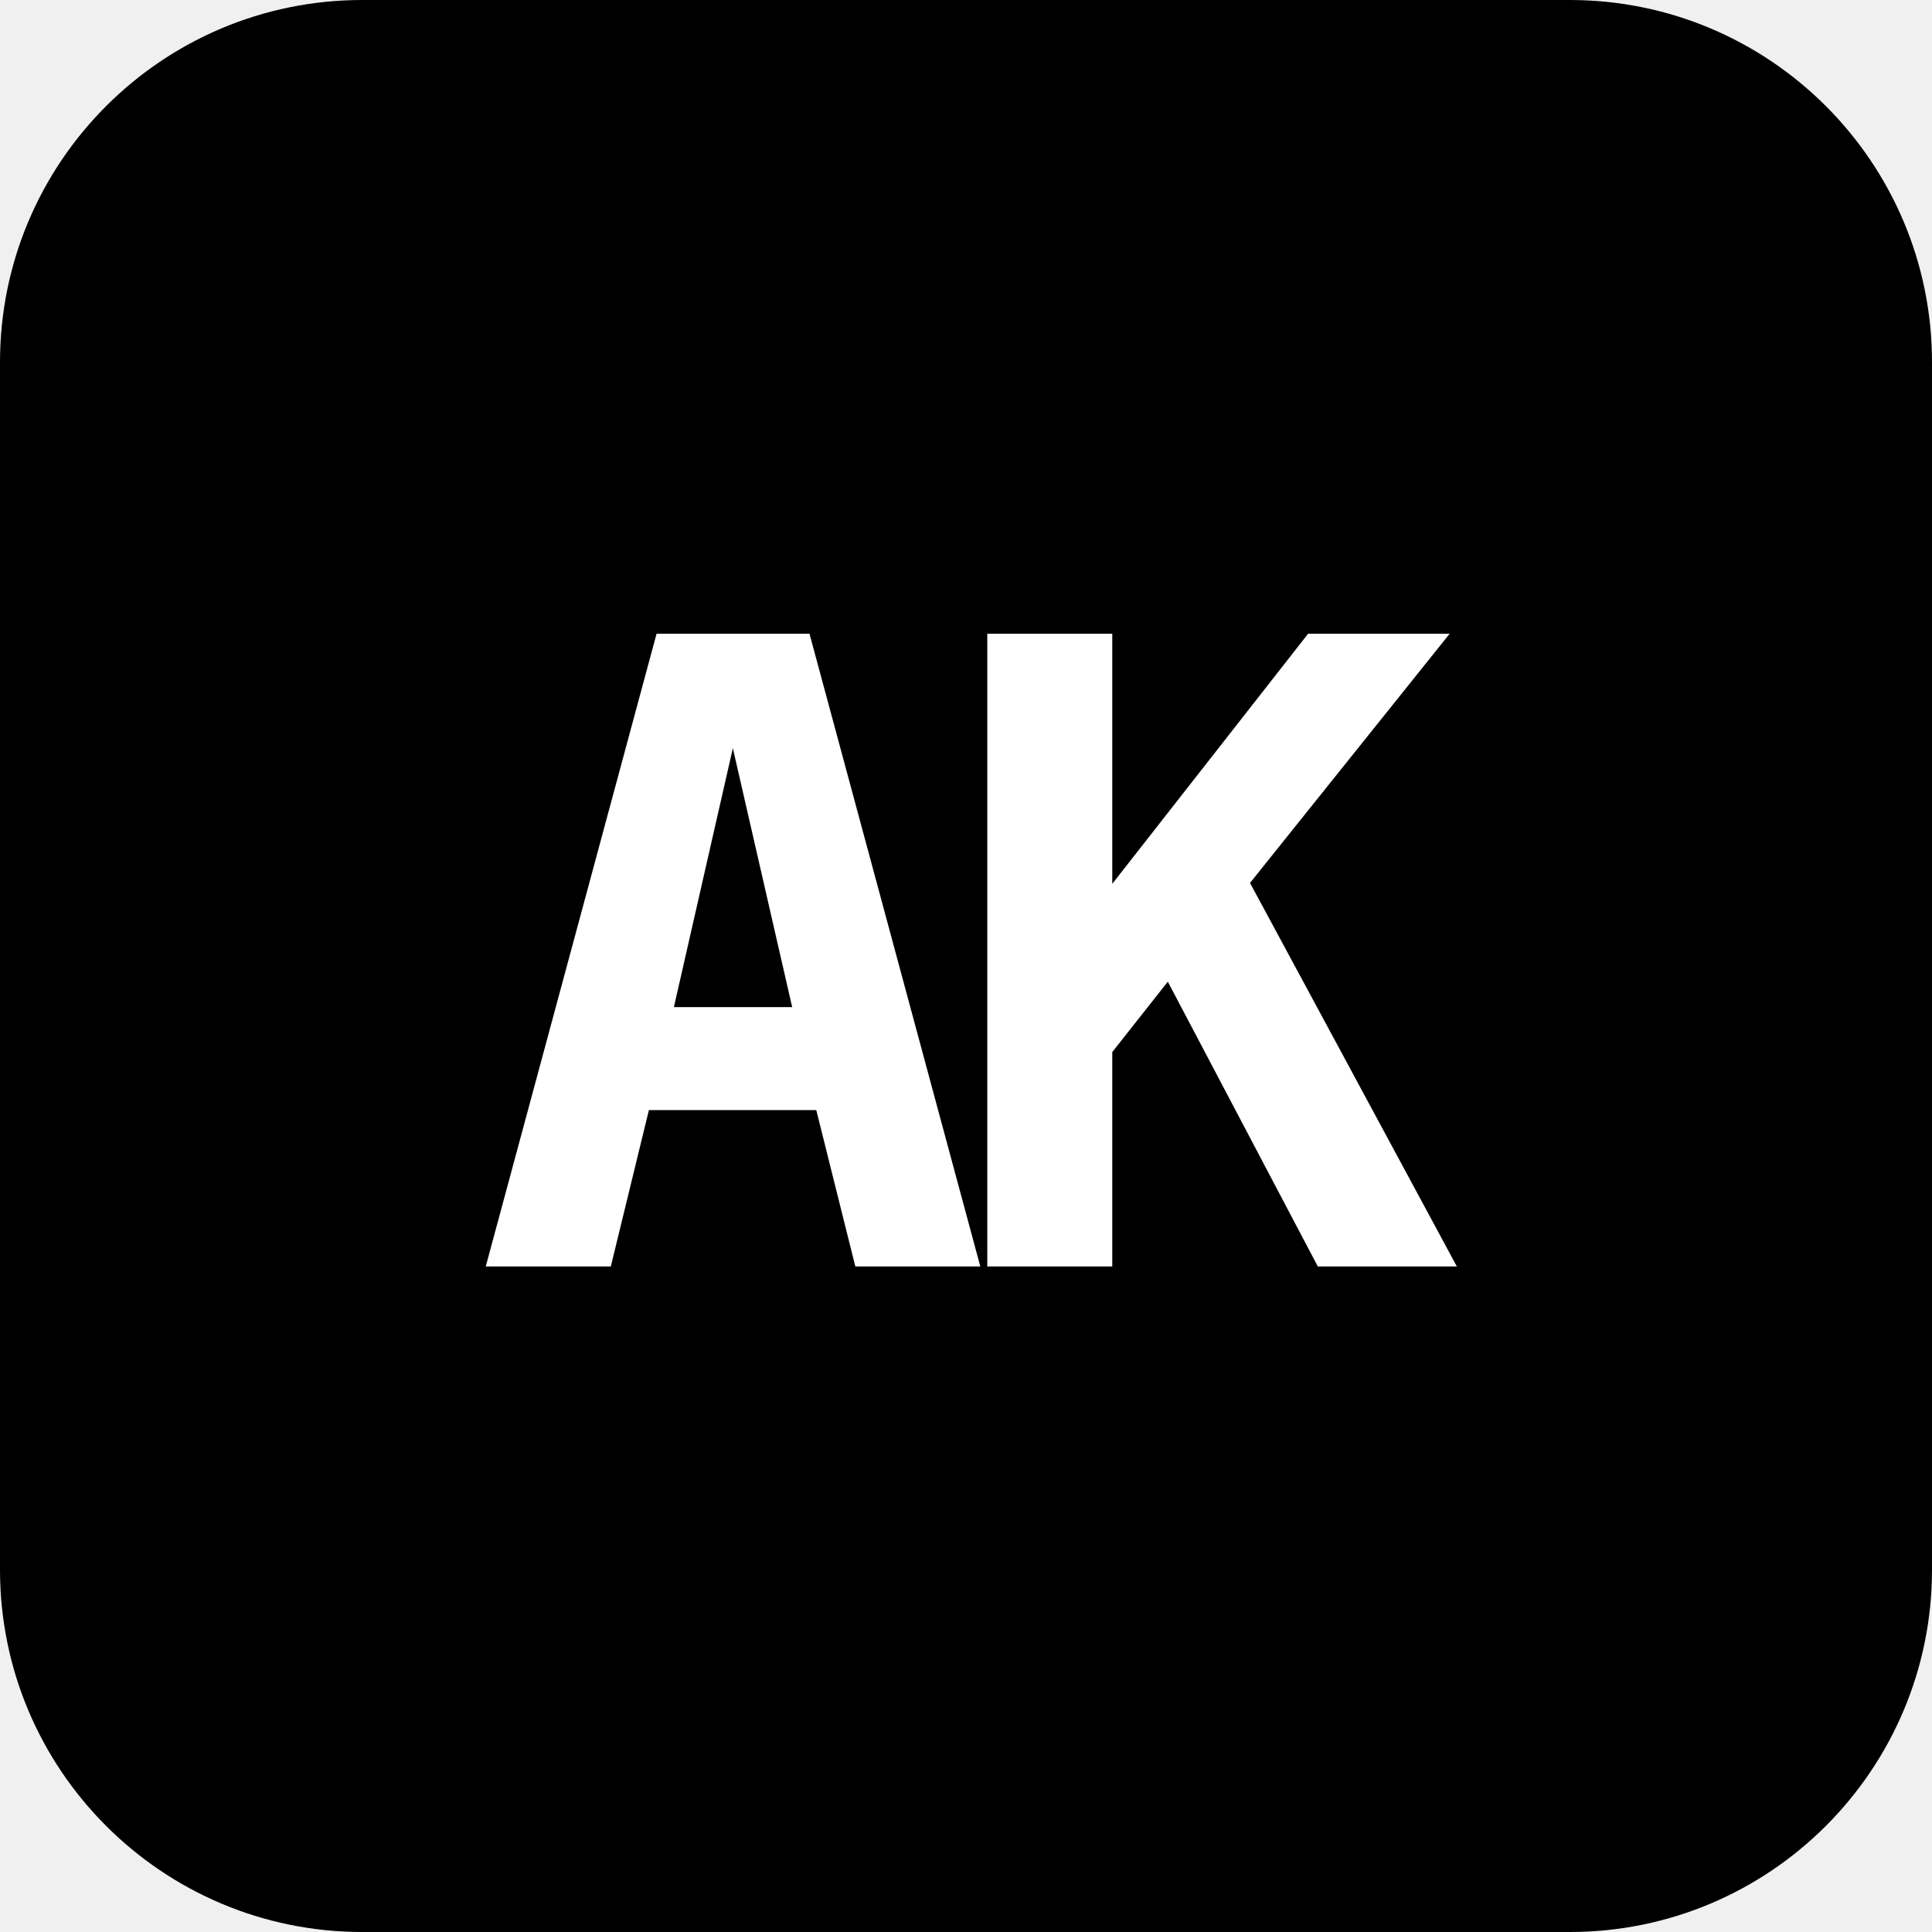
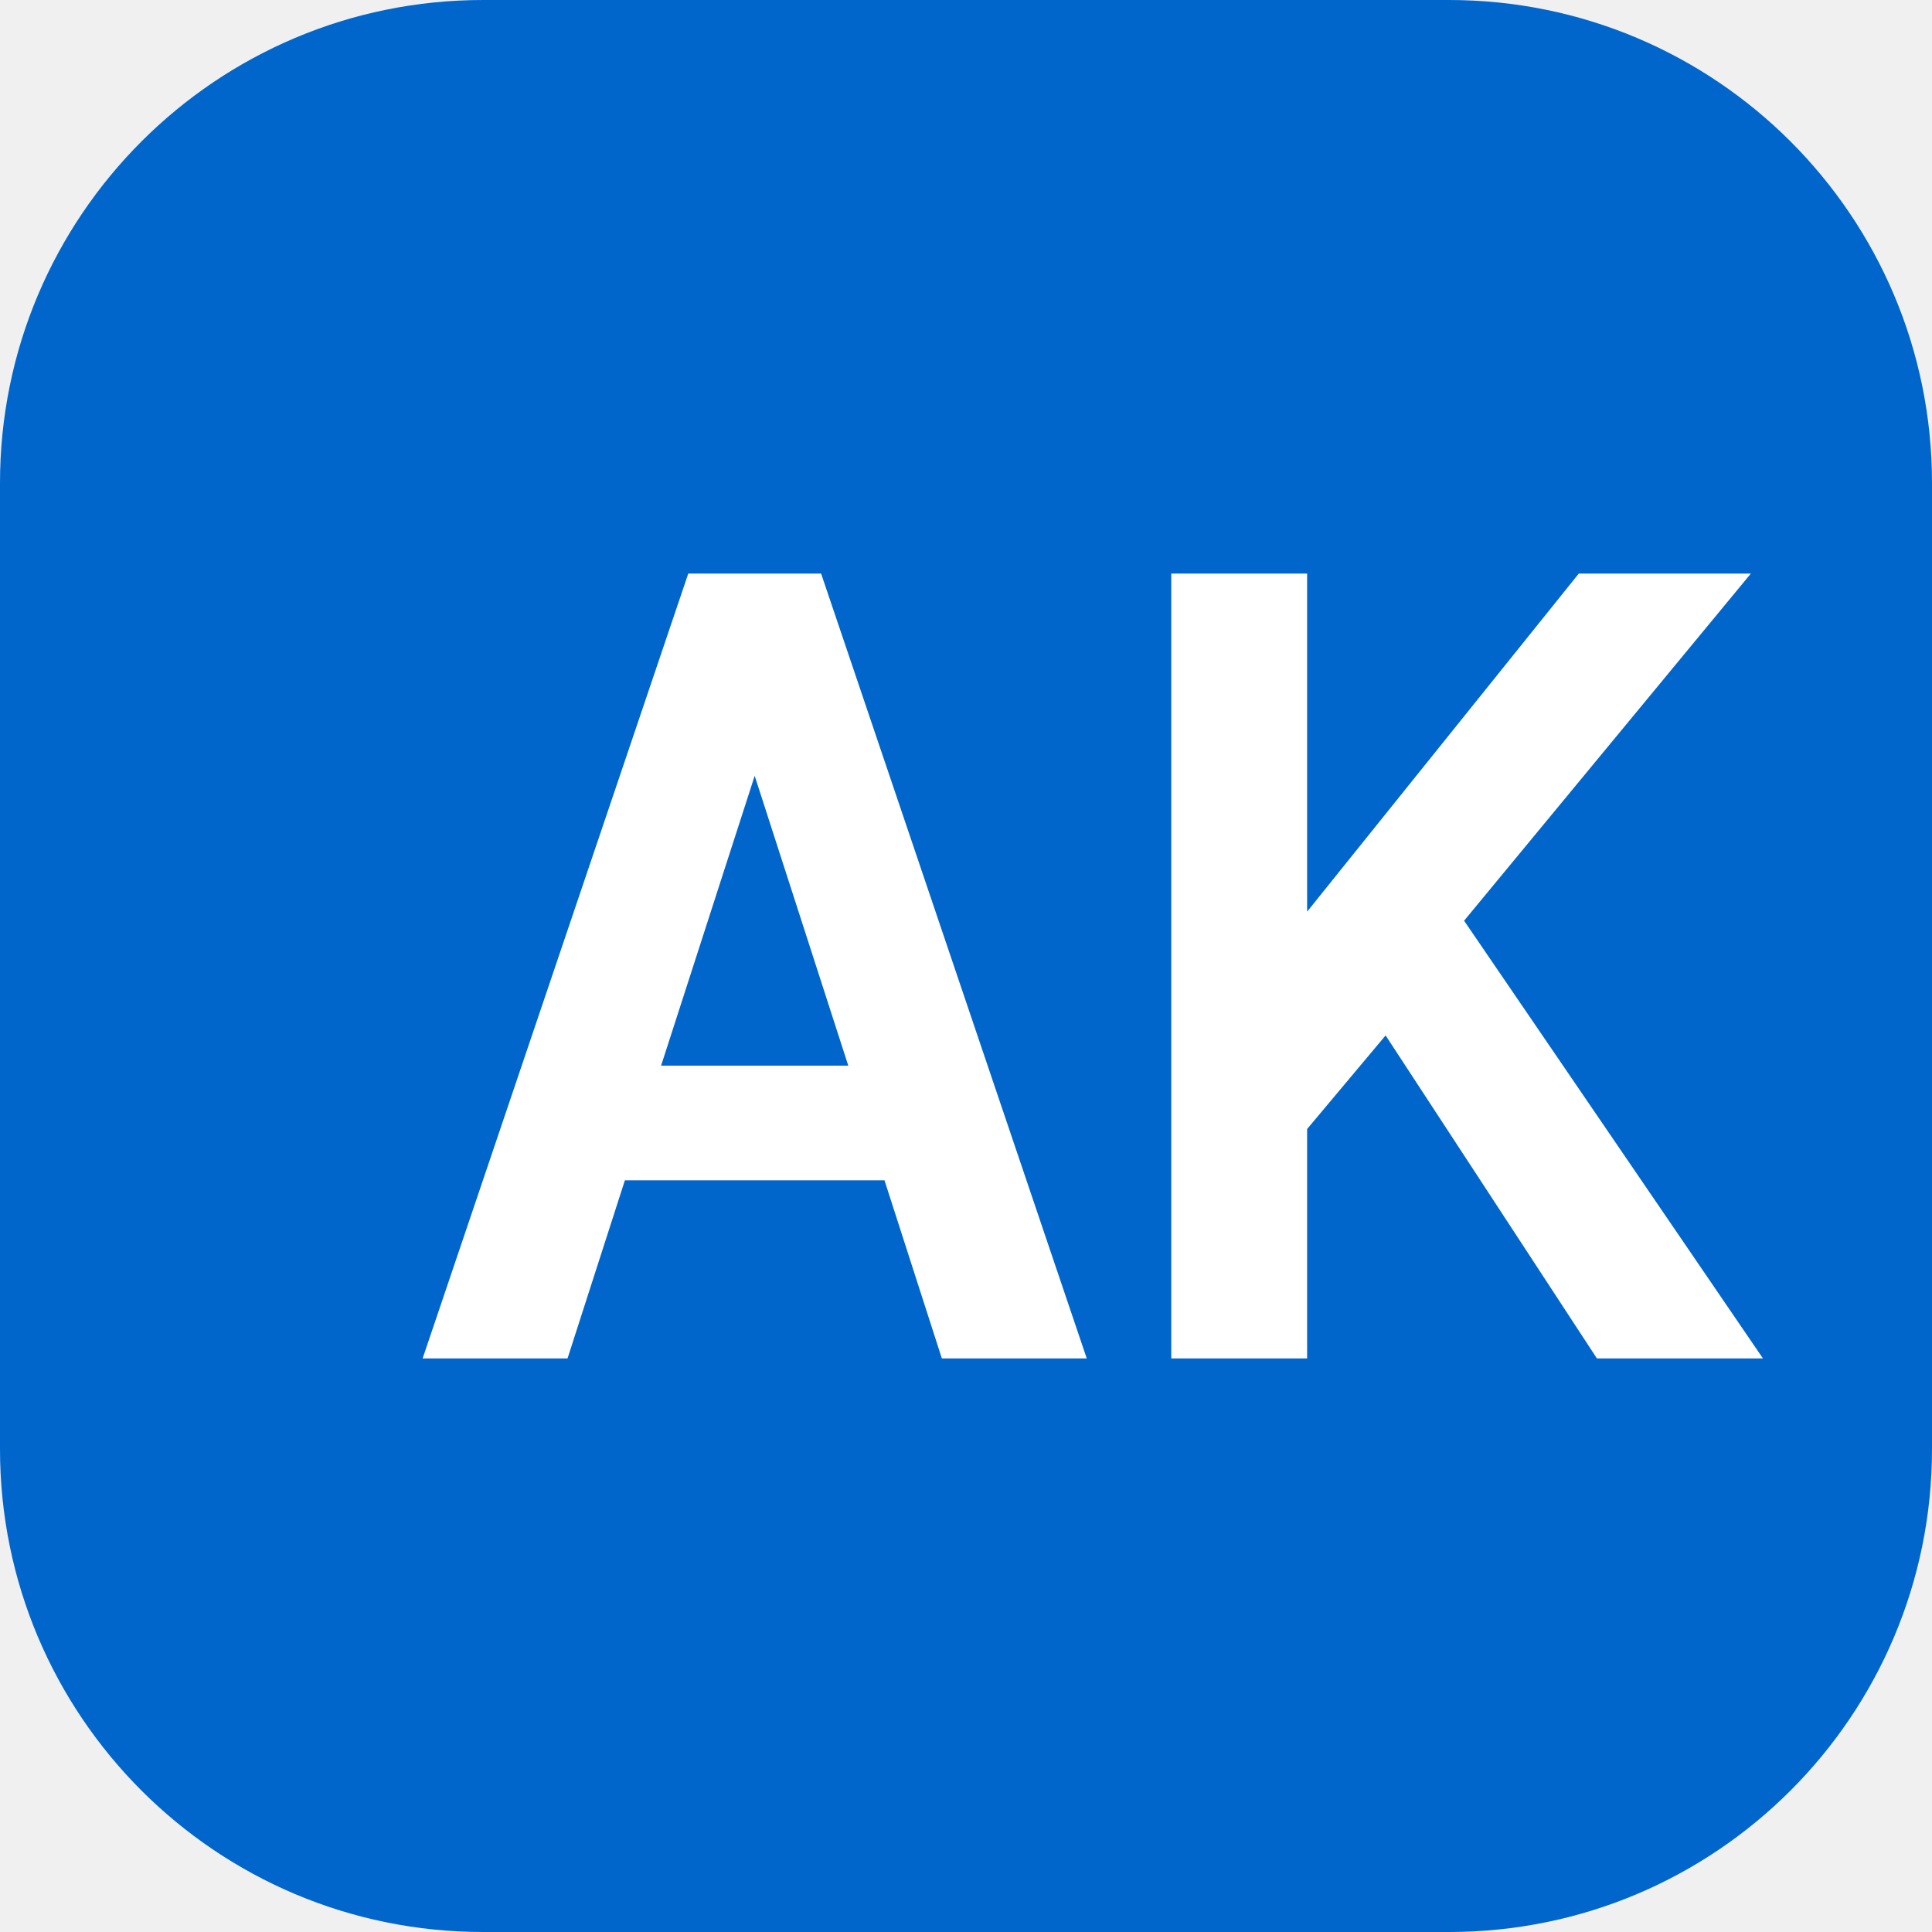
- <svg xmlns="http://www.w3.org/2000/svg" viewBox="0 0 512 512" fill="none">
-   <rect width="512" height="512" rx="96" fill="#000" />
-   <text x="256" y="256" text-anchor="middle" dominant-baseline="central" font-family="ui-monospace, SFMono-Regular, Menlo, monospace" font-weight="900" font-size="230" letter-spacing="-15" fill="#fff">AK</text>
+ <svg xmlns="http://www.w3.org/2000/svg" viewBox="0 0 32 32">
+   <rect width="32" height="32" rx="8" fill="#0066cc" />
+   <path d="M7 22.5 11.4 9.5h2.2L18 22.5h-2.4l-.95-2.95h-4.3L9.4 22.5H7Zm3.95-4.85h3.1l-1.55-4.8-1.55 4.8Z" fill="#fff" />
+   <path d="M19.4 22.5V9.5h2.25v5.6l4.5-5.6H29l-4.75 5.75L29.2 22.5h-2.75l-3.5-5.35-1.3 1.55v3.8H19.4Z" fill="#fff" />
</svg>
